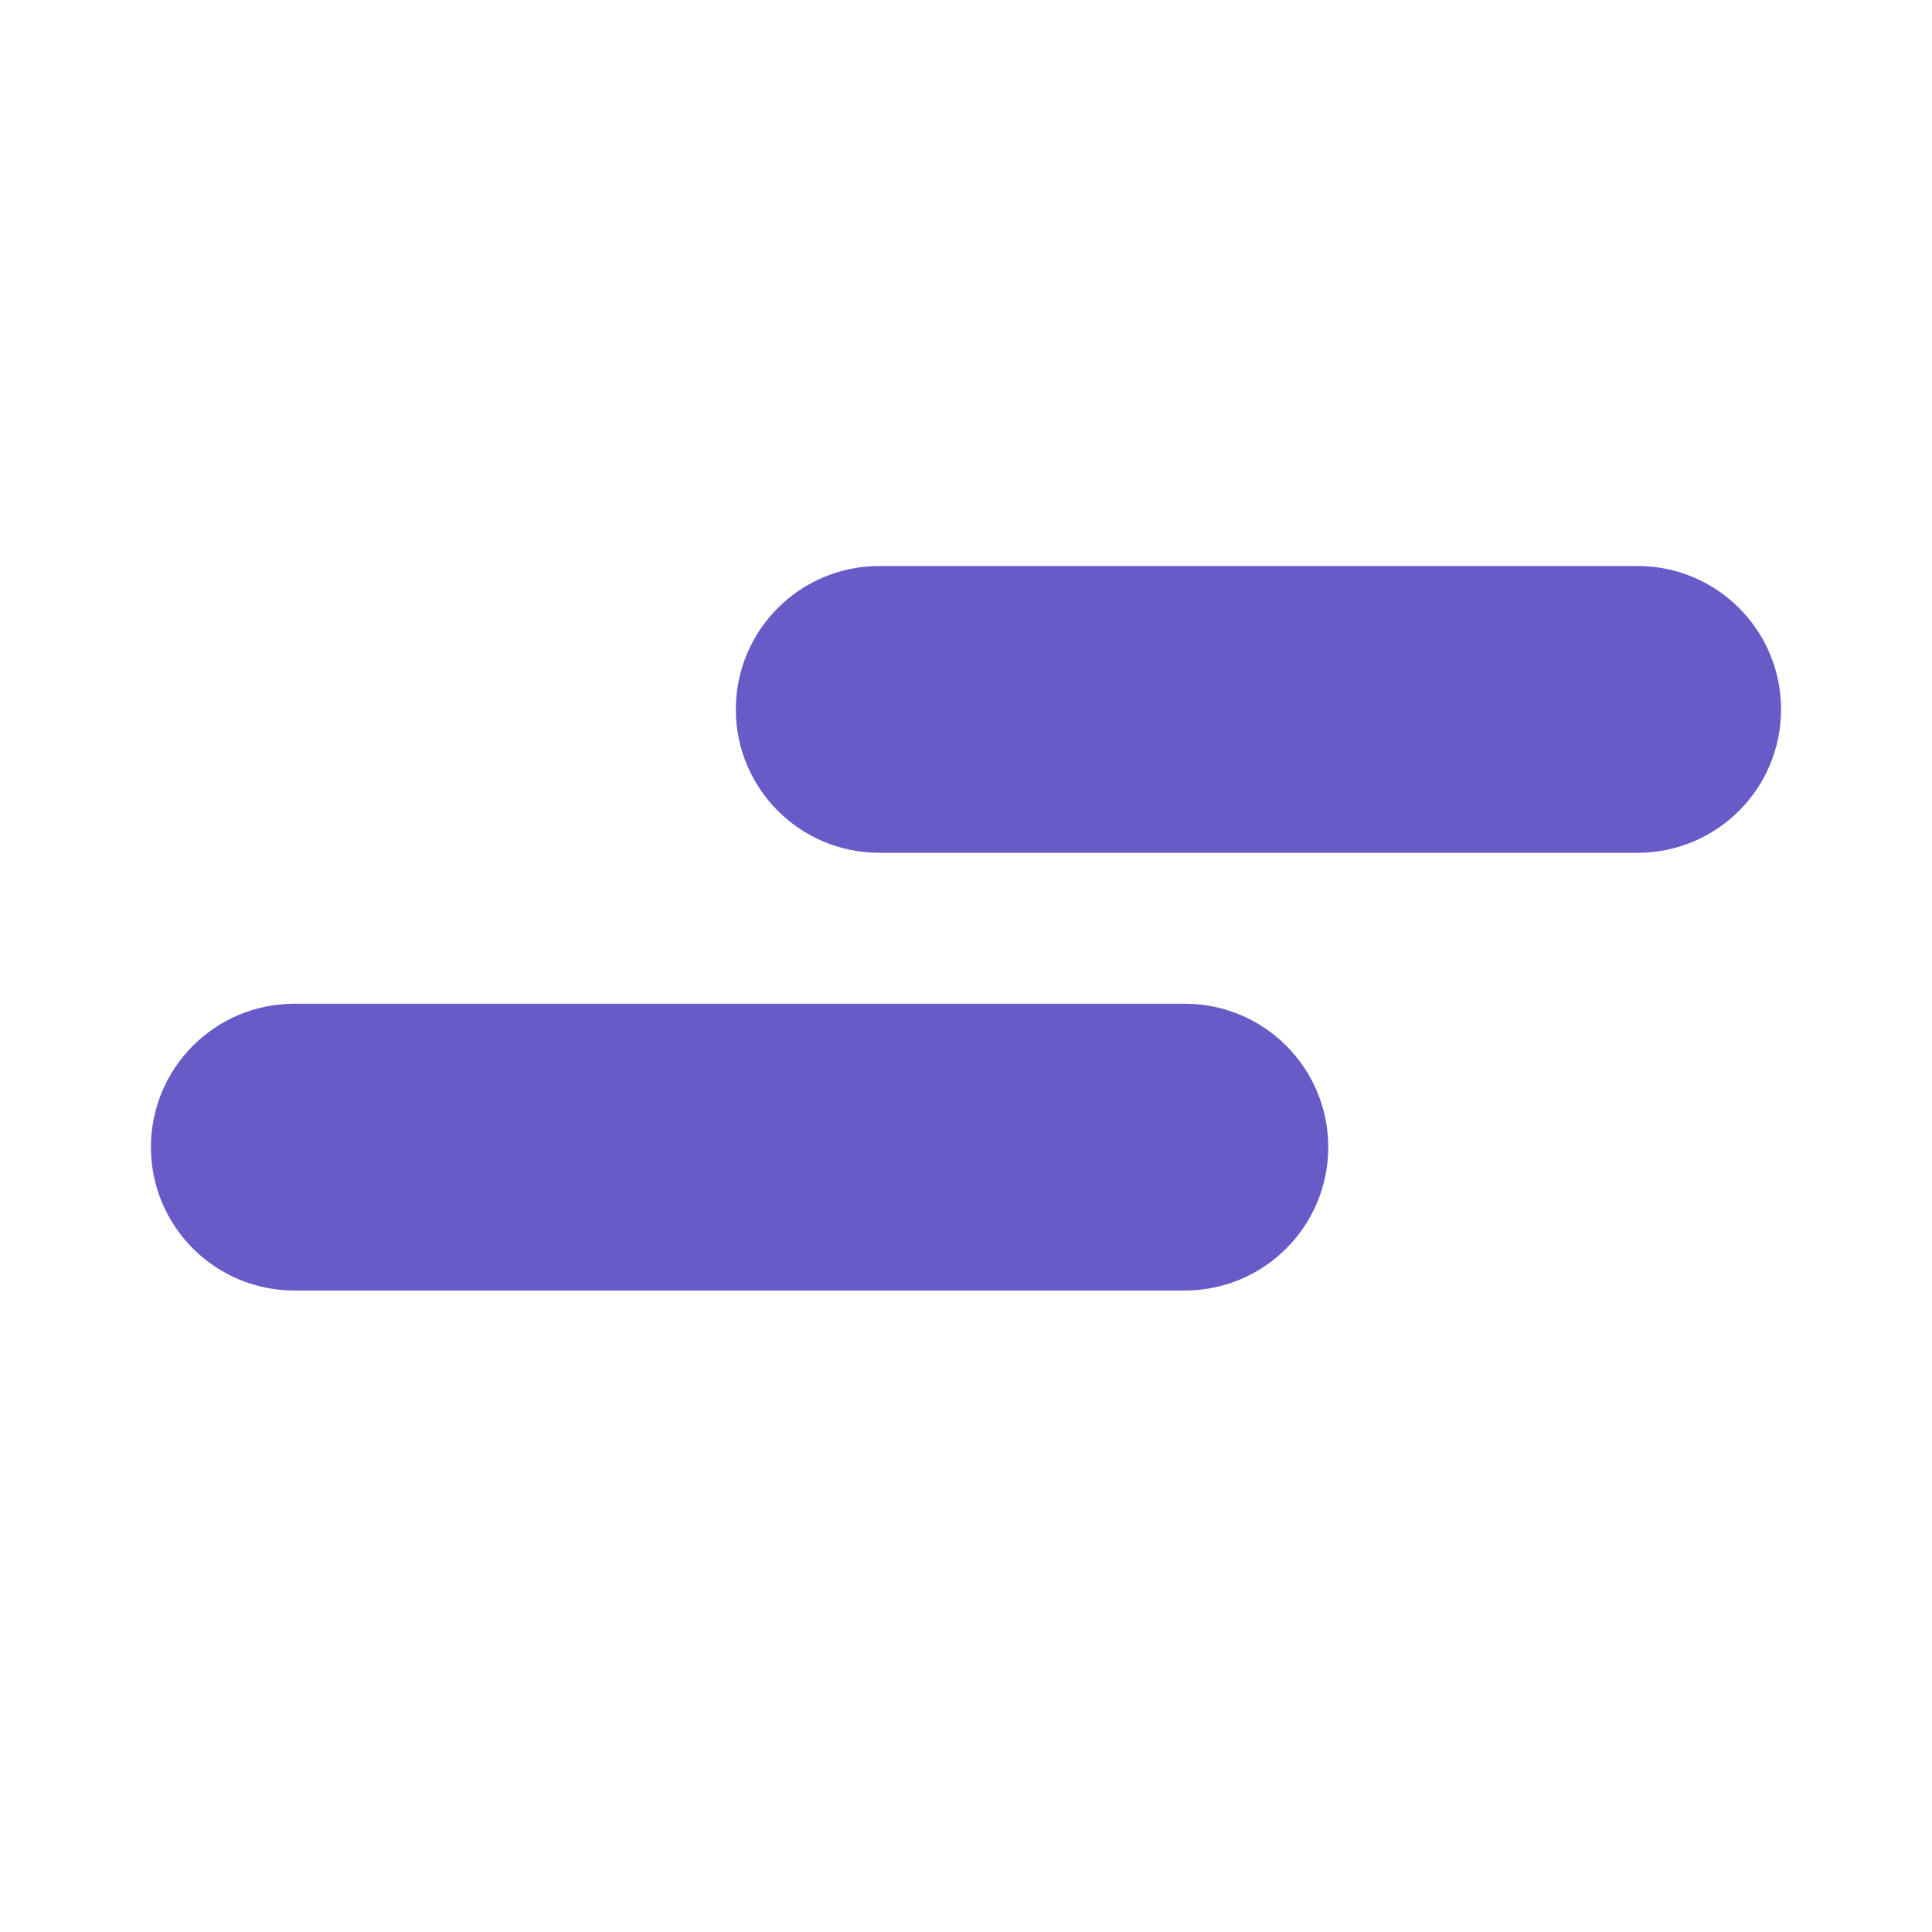
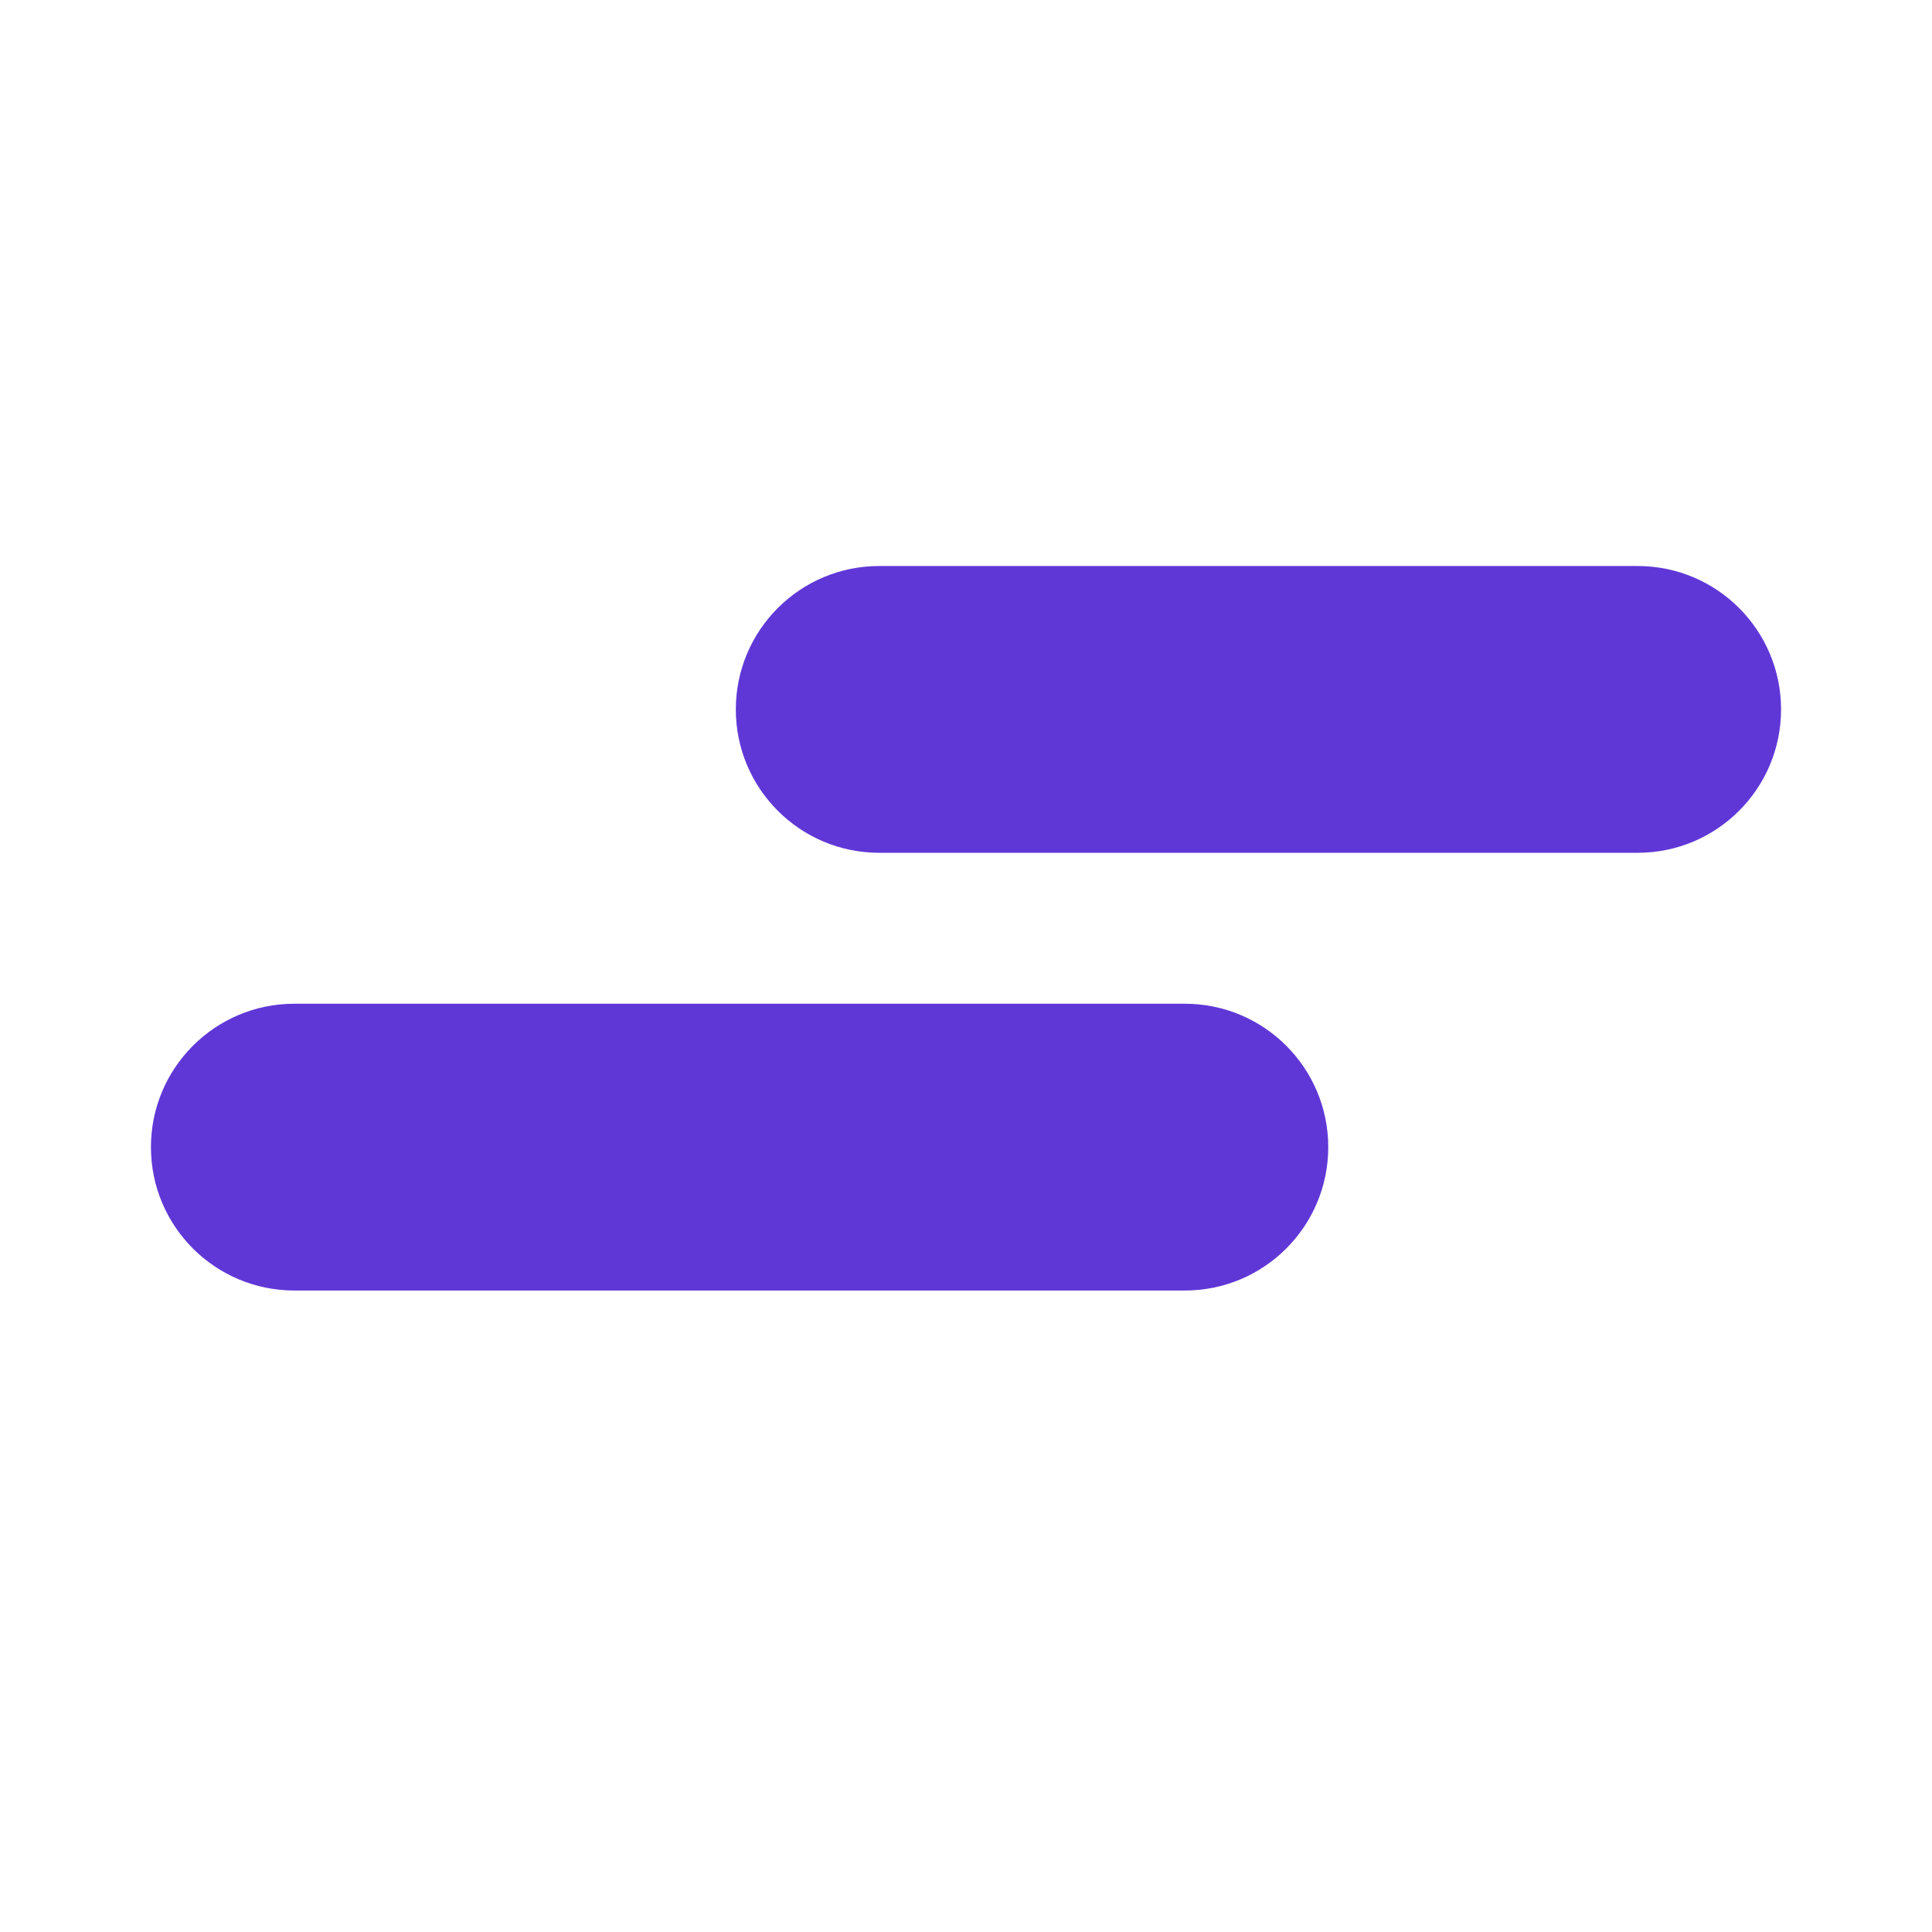
<svg xmlns="http://www.w3.org/2000/svg" width="512" height="512" viewBox="0 0 512 512" fill="none">
-   <path d="M434 150H233C212.013 150 195 167.013 195 188C195 208.987 212.013 226 233 226H434C454.987 226 472 208.987 472 188C472 167.013 454.987 150 434 150Z" fill="#685BC7" />
-   <path d="M314 266H78C57.013 266 40 283.013 40 304C40 324.987 57.013 342 78 342H314C334.987 342 352 324.987 352 304C352 283.013 334.987 266 314 266Z" fill="#685BC7" />
+   <path d="M434 150H233C212.013 150 195 167.013 195 188C195 208.987 212.013 226 233 226H434C454.987 226 472 208.987 472 188C472 167.013 454.987 150 434 150Z" fill="#6037D7" />
+   <path d="M314 266H78C57.013 266 40 283.013 40 304C40 324.987 57.013 342 78 342H314C334.987 342 352 324.987 352 304C352 283.013 334.987 266 314 266Z" fill="#6037D7" />
</svg>
